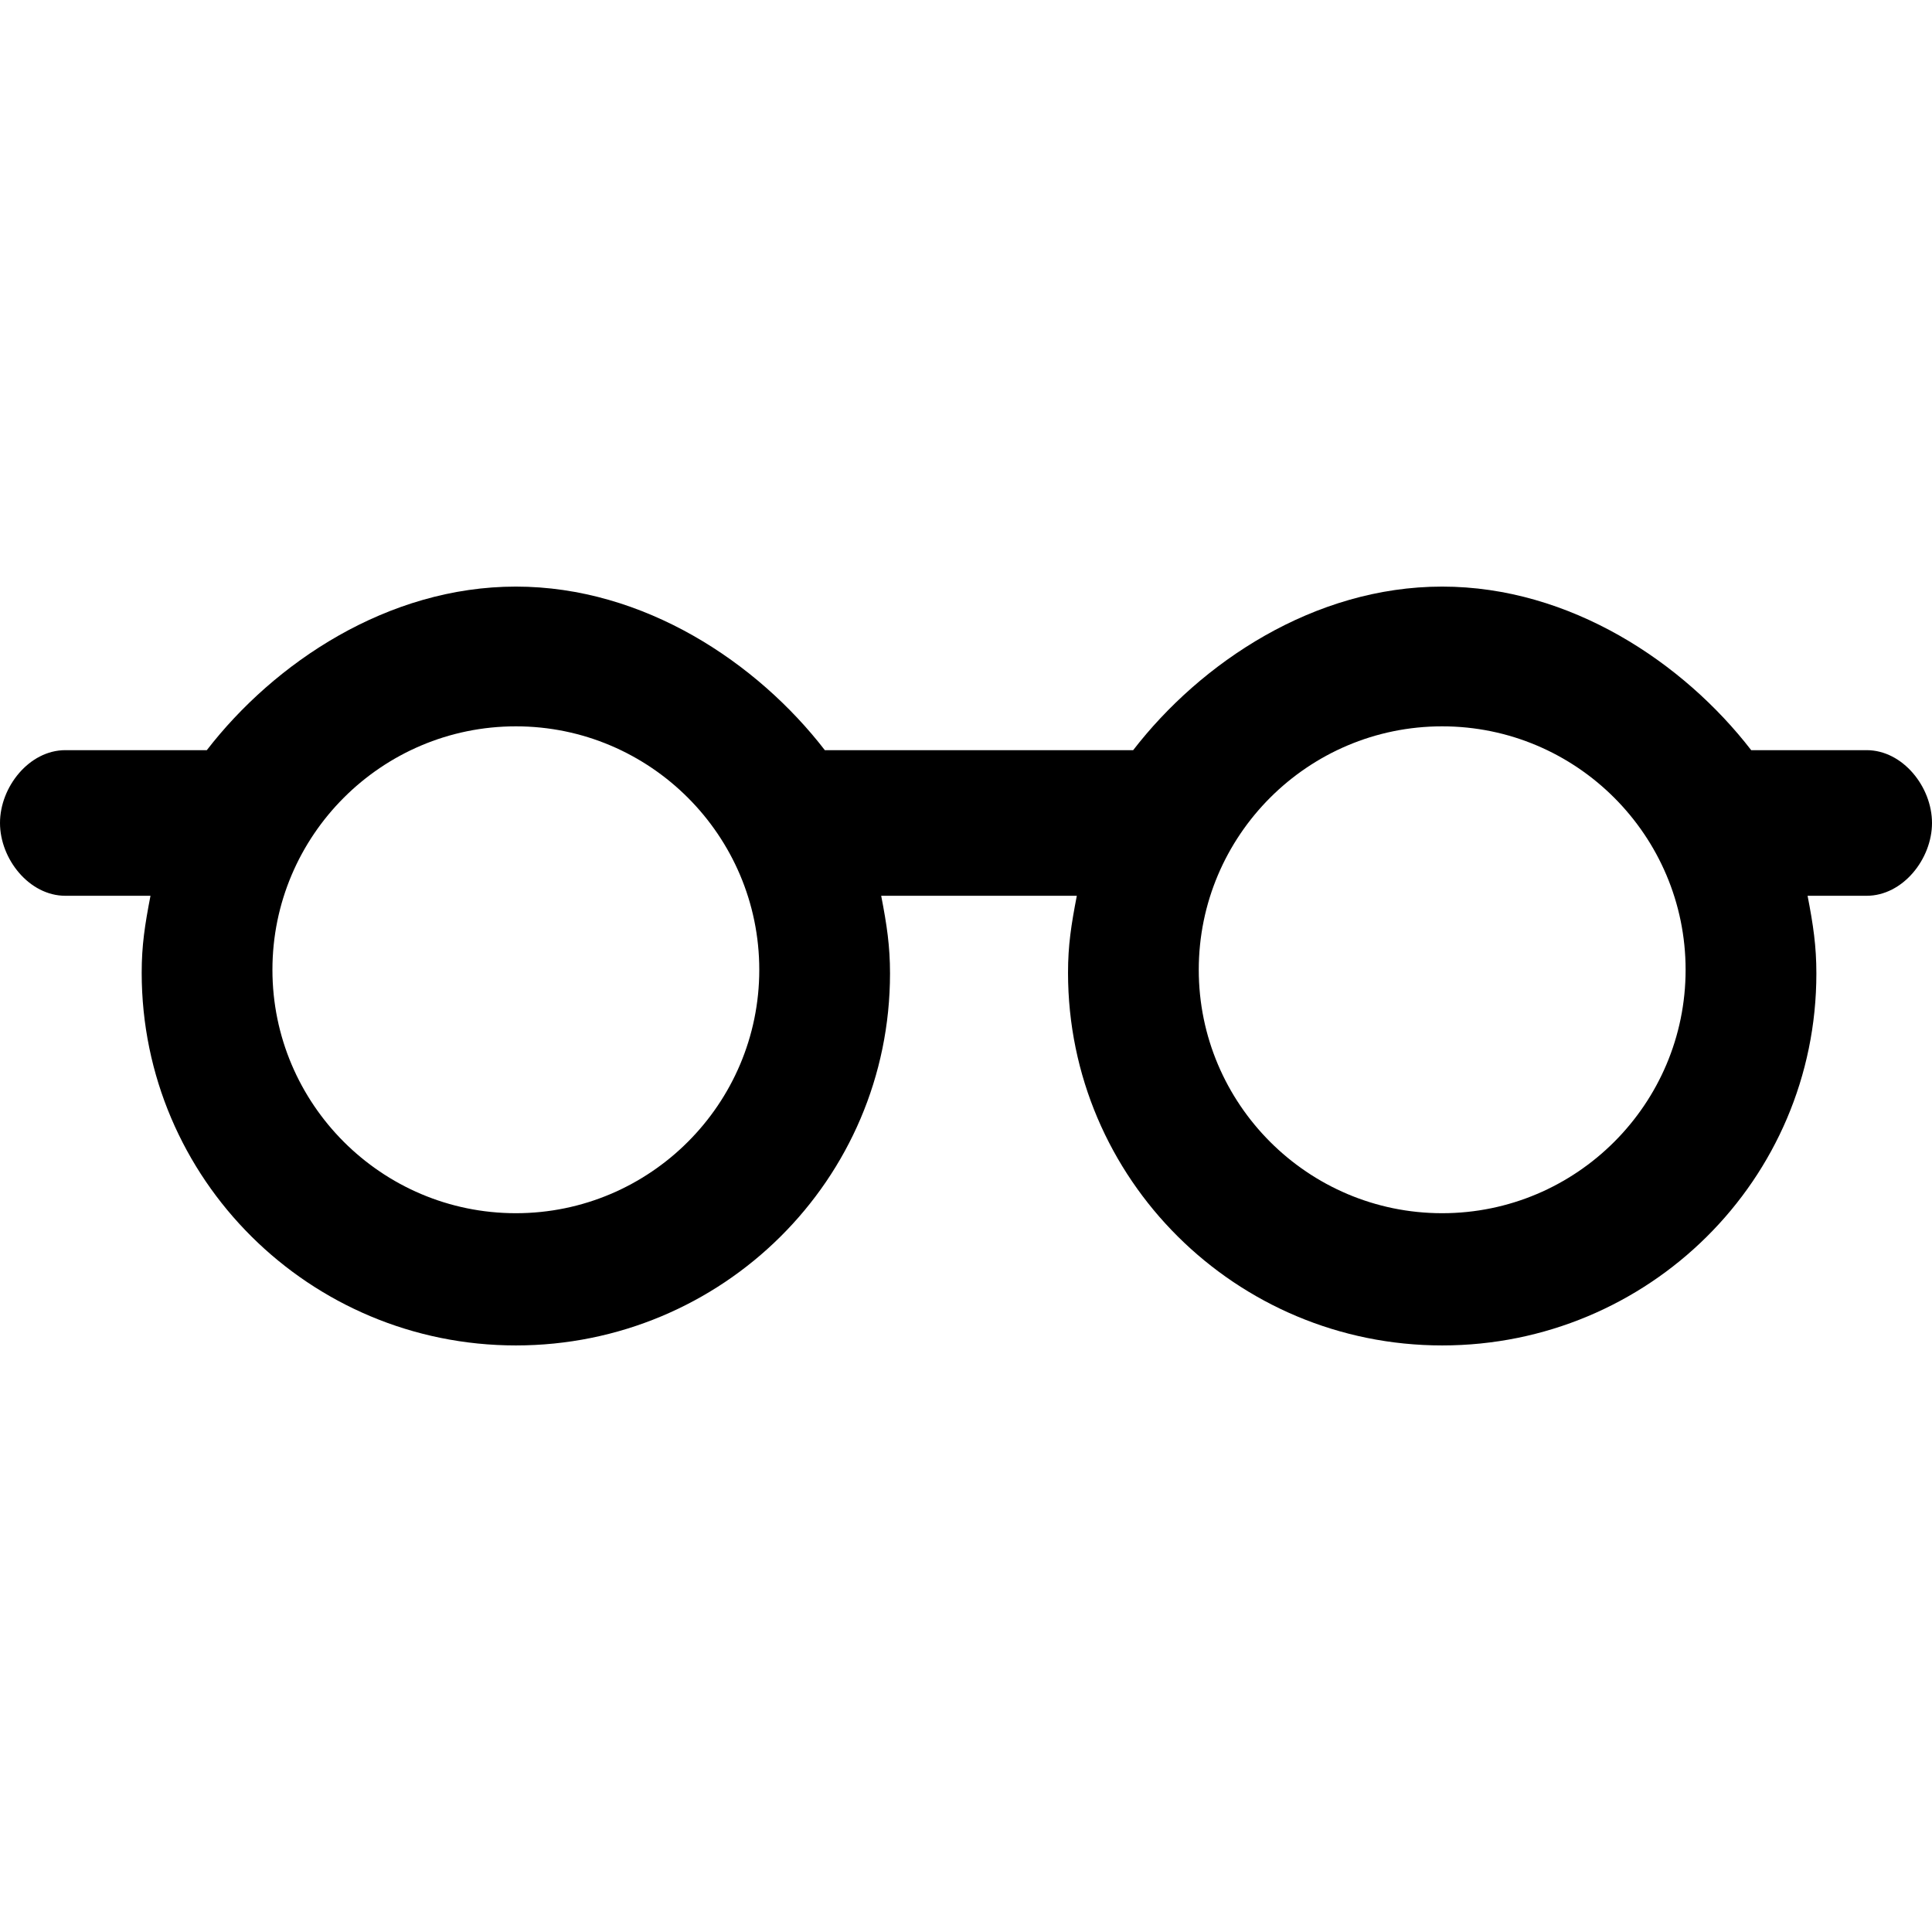
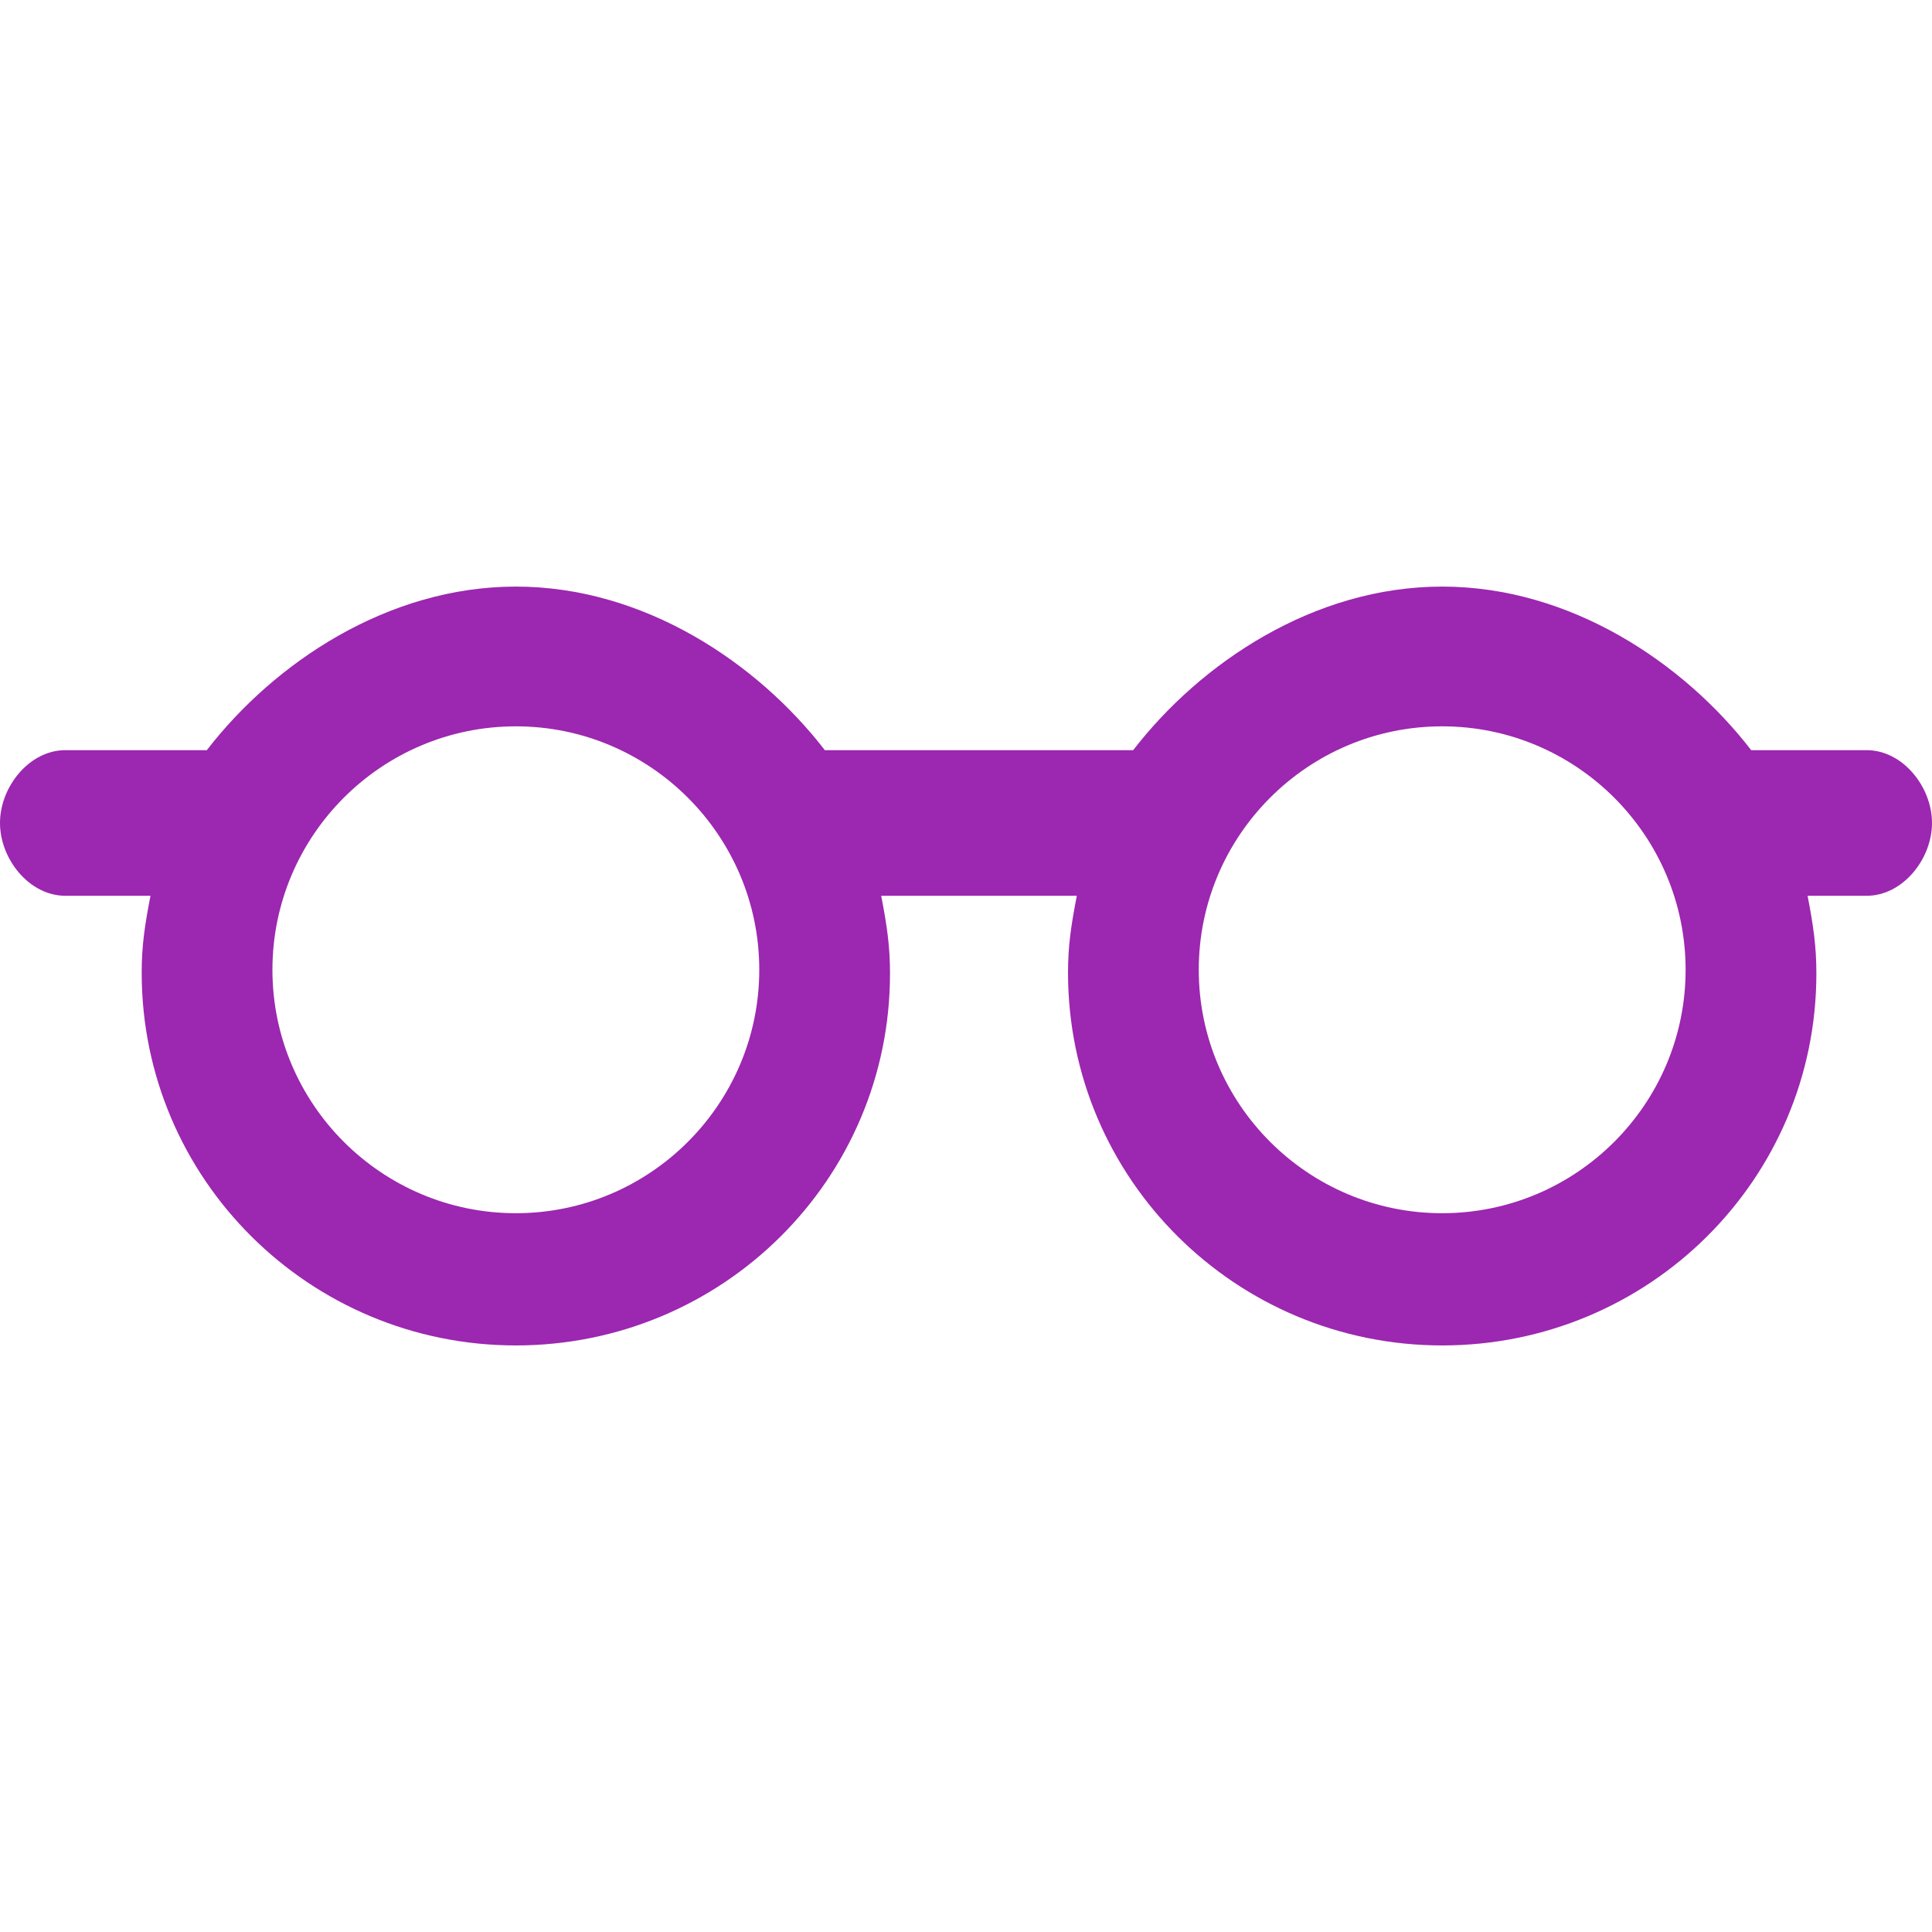
<svg xmlns="http://www.w3.org/2000/svg" version="1.1" id="Capa_1" x="0px" y="0px" viewBox="0 0 66.336 66.336" xml:space="preserve">
  <g>
-     <path d="M64.091,25.757h-3.963c-2.316-3-6.207-5.616-10.611-5.616c-4.402,0-8.293,2.616-10.609,5.616H28.321   c-2.315-3-6.206-5.616-10.608-5.616c-4.405,0-8.295,2.616-10.612,5.616H2.244c-1.24,0-2.244,1.261-2.244,2.5s1.004,2.5,2.244,2.5   h2.923c-0.193,1-0.302,1.7-0.302,2.642c0,7.083,5.764,12.797,12.848,12.797c7.082,0,12.846-5.689,12.846-12.772   c0-0.941-0.109-1.667-0.303-2.667h6.717c-0.193,1-0.302,1.7-0.302,2.642c0,7.083,5.765,12.797,12.847,12.797   c7.084,0,12.848-5.689,12.848-12.772c0-0.941-0.108-1.667-0.302-2.667h2.028c1.24,0,2.244-1.261,2.244-2.5   C66.336,27.018,65.332,25.757,64.091,25.757z M17.713,41.656c-4.61,0-8.359-3.749-8.359-8.358c0-4.61,3.749-8.359,8.359-8.359   c4.607,0,8.357,3.749,8.357,8.359C26.07,37.907,22.32,41.656,17.713,41.656z M49.517,41.656c-4.609,0-8.357-3.749-8.357-8.358   c0-4.61,3.748-8.359,8.357-8.359c4.61,0,8.359,3.749,8.359,8.359C57.877,37.907,54.128,41.656,49.517,41.656z" />
+     <path style="fill: #9C27B0" d="M64.091,25.757h-3.963c-2.316-3-6.207-5.616-10.611-5.616c-4.402,0-8.293,2.616-10.609,5.616H28.321   c-2.315-3-6.206-5.616-10.608-5.616c-4.405,0-8.295,2.616-10.612,5.616H2.244c-1.24,0-2.244,1.261-2.244,2.5s1.004,2.5,2.244,2.5   h2.923c-0.193,1-0.302,1.7-0.302,2.642c0,7.083,5.764,12.797,12.848,12.797c7.082,0,12.846-5.689,12.846-12.772   c0-0.941-0.109-1.667-0.303-2.667h6.717c-0.193,1-0.302,1.7-0.302,2.642c0,7.083,5.765,12.797,12.847,12.797   c7.084,0,12.848-5.689,12.848-12.772c0-0.941-0.108-1.667-0.302-2.667h2.028c1.24,0,2.244-1.261,2.244-2.5   C66.336,27.018,65.332,25.757,64.091,25.757z M17.713,41.656c-4.61,0-8.359-3.749-8.359-8.358c0-4.61,3.749-8.359,8.359-8.359   c4.607,0,8.357,3.749,8.357,8.359C26.07,37.907,22.32,41.656,17.713,41.656z M49.517,41.656c-4.609,0-8.357-3.749-8.357-8.358   c0-4.61,3.748-8.359,8.357-8.359c4.61,0,8.359,3.749,8.359,8.359C57.877,37.907,54.128,41.656,49.517,41.656z" />
  </g>
  <g>
</g>
  <g>
</g>
  <g>
</g>
  <g>
</g>
  <g>
</g>
  <g>
</g>
  <g>
</g>
  <g>
</g>
  <g>
</g>
  <g>
</g>
  <g>
</g>
  <g>
</g>
  <g>
</g>
  <g>
</g>
  <g>
</g>
</svg>
